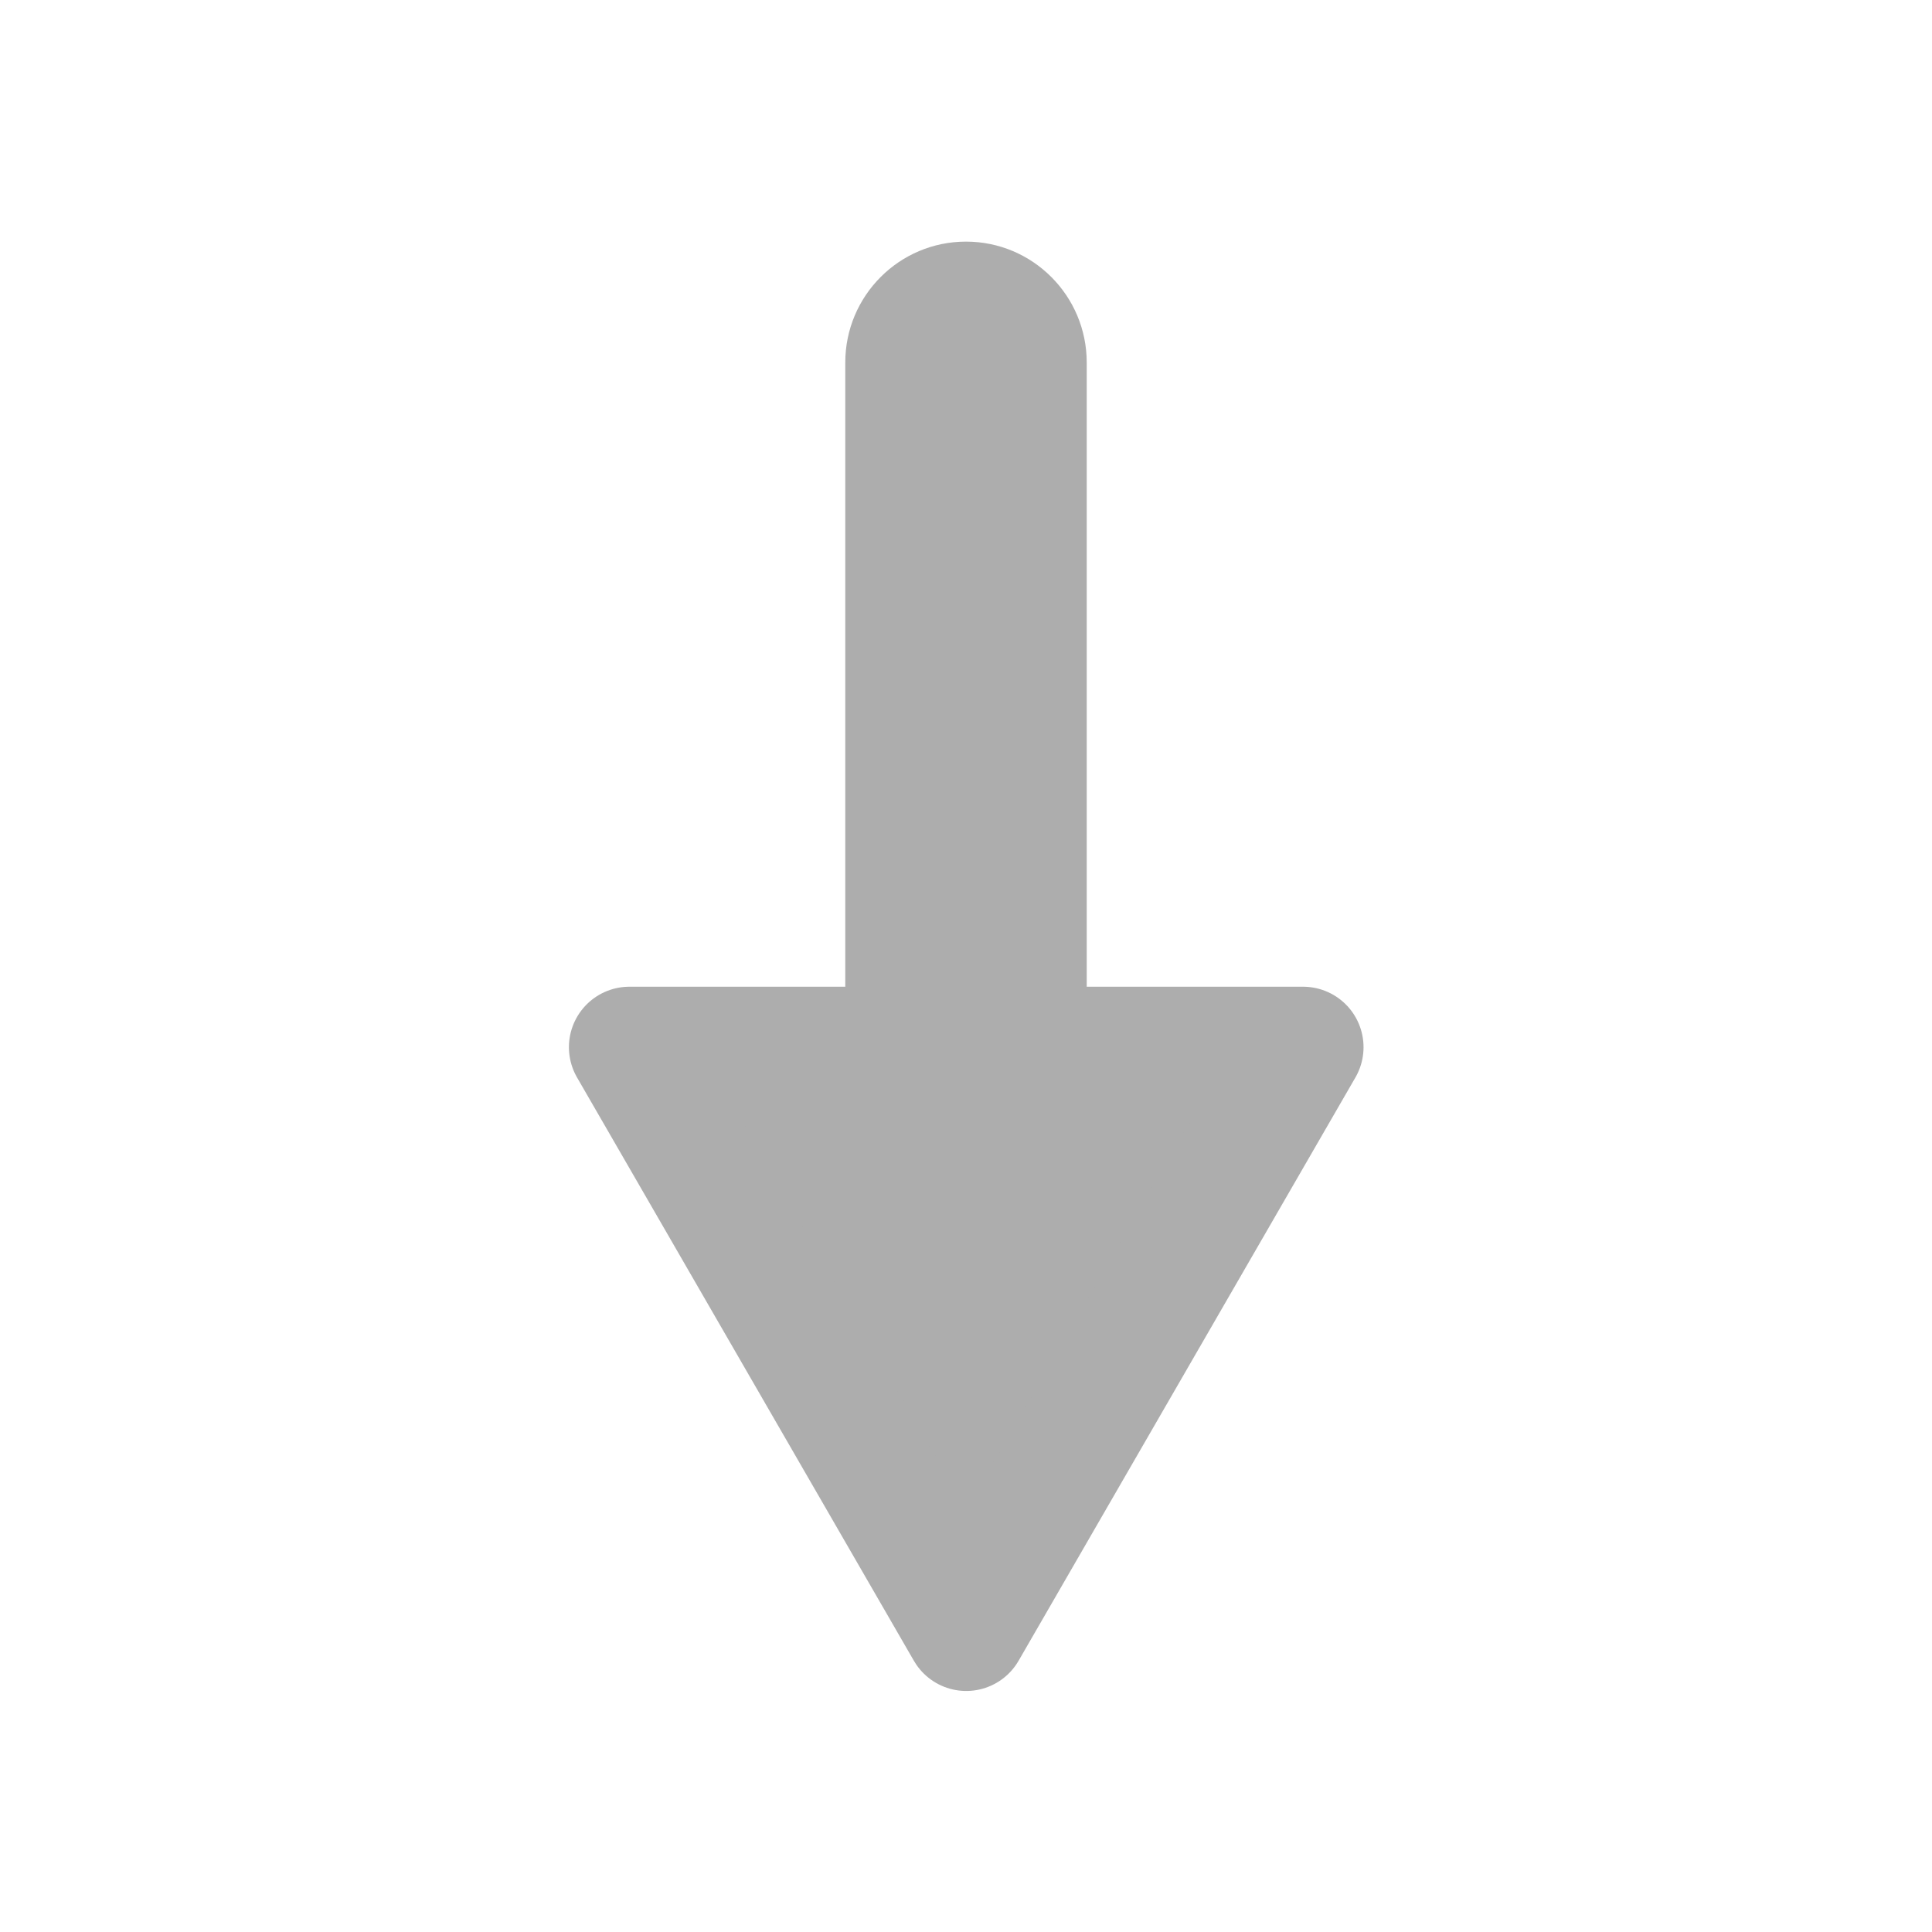
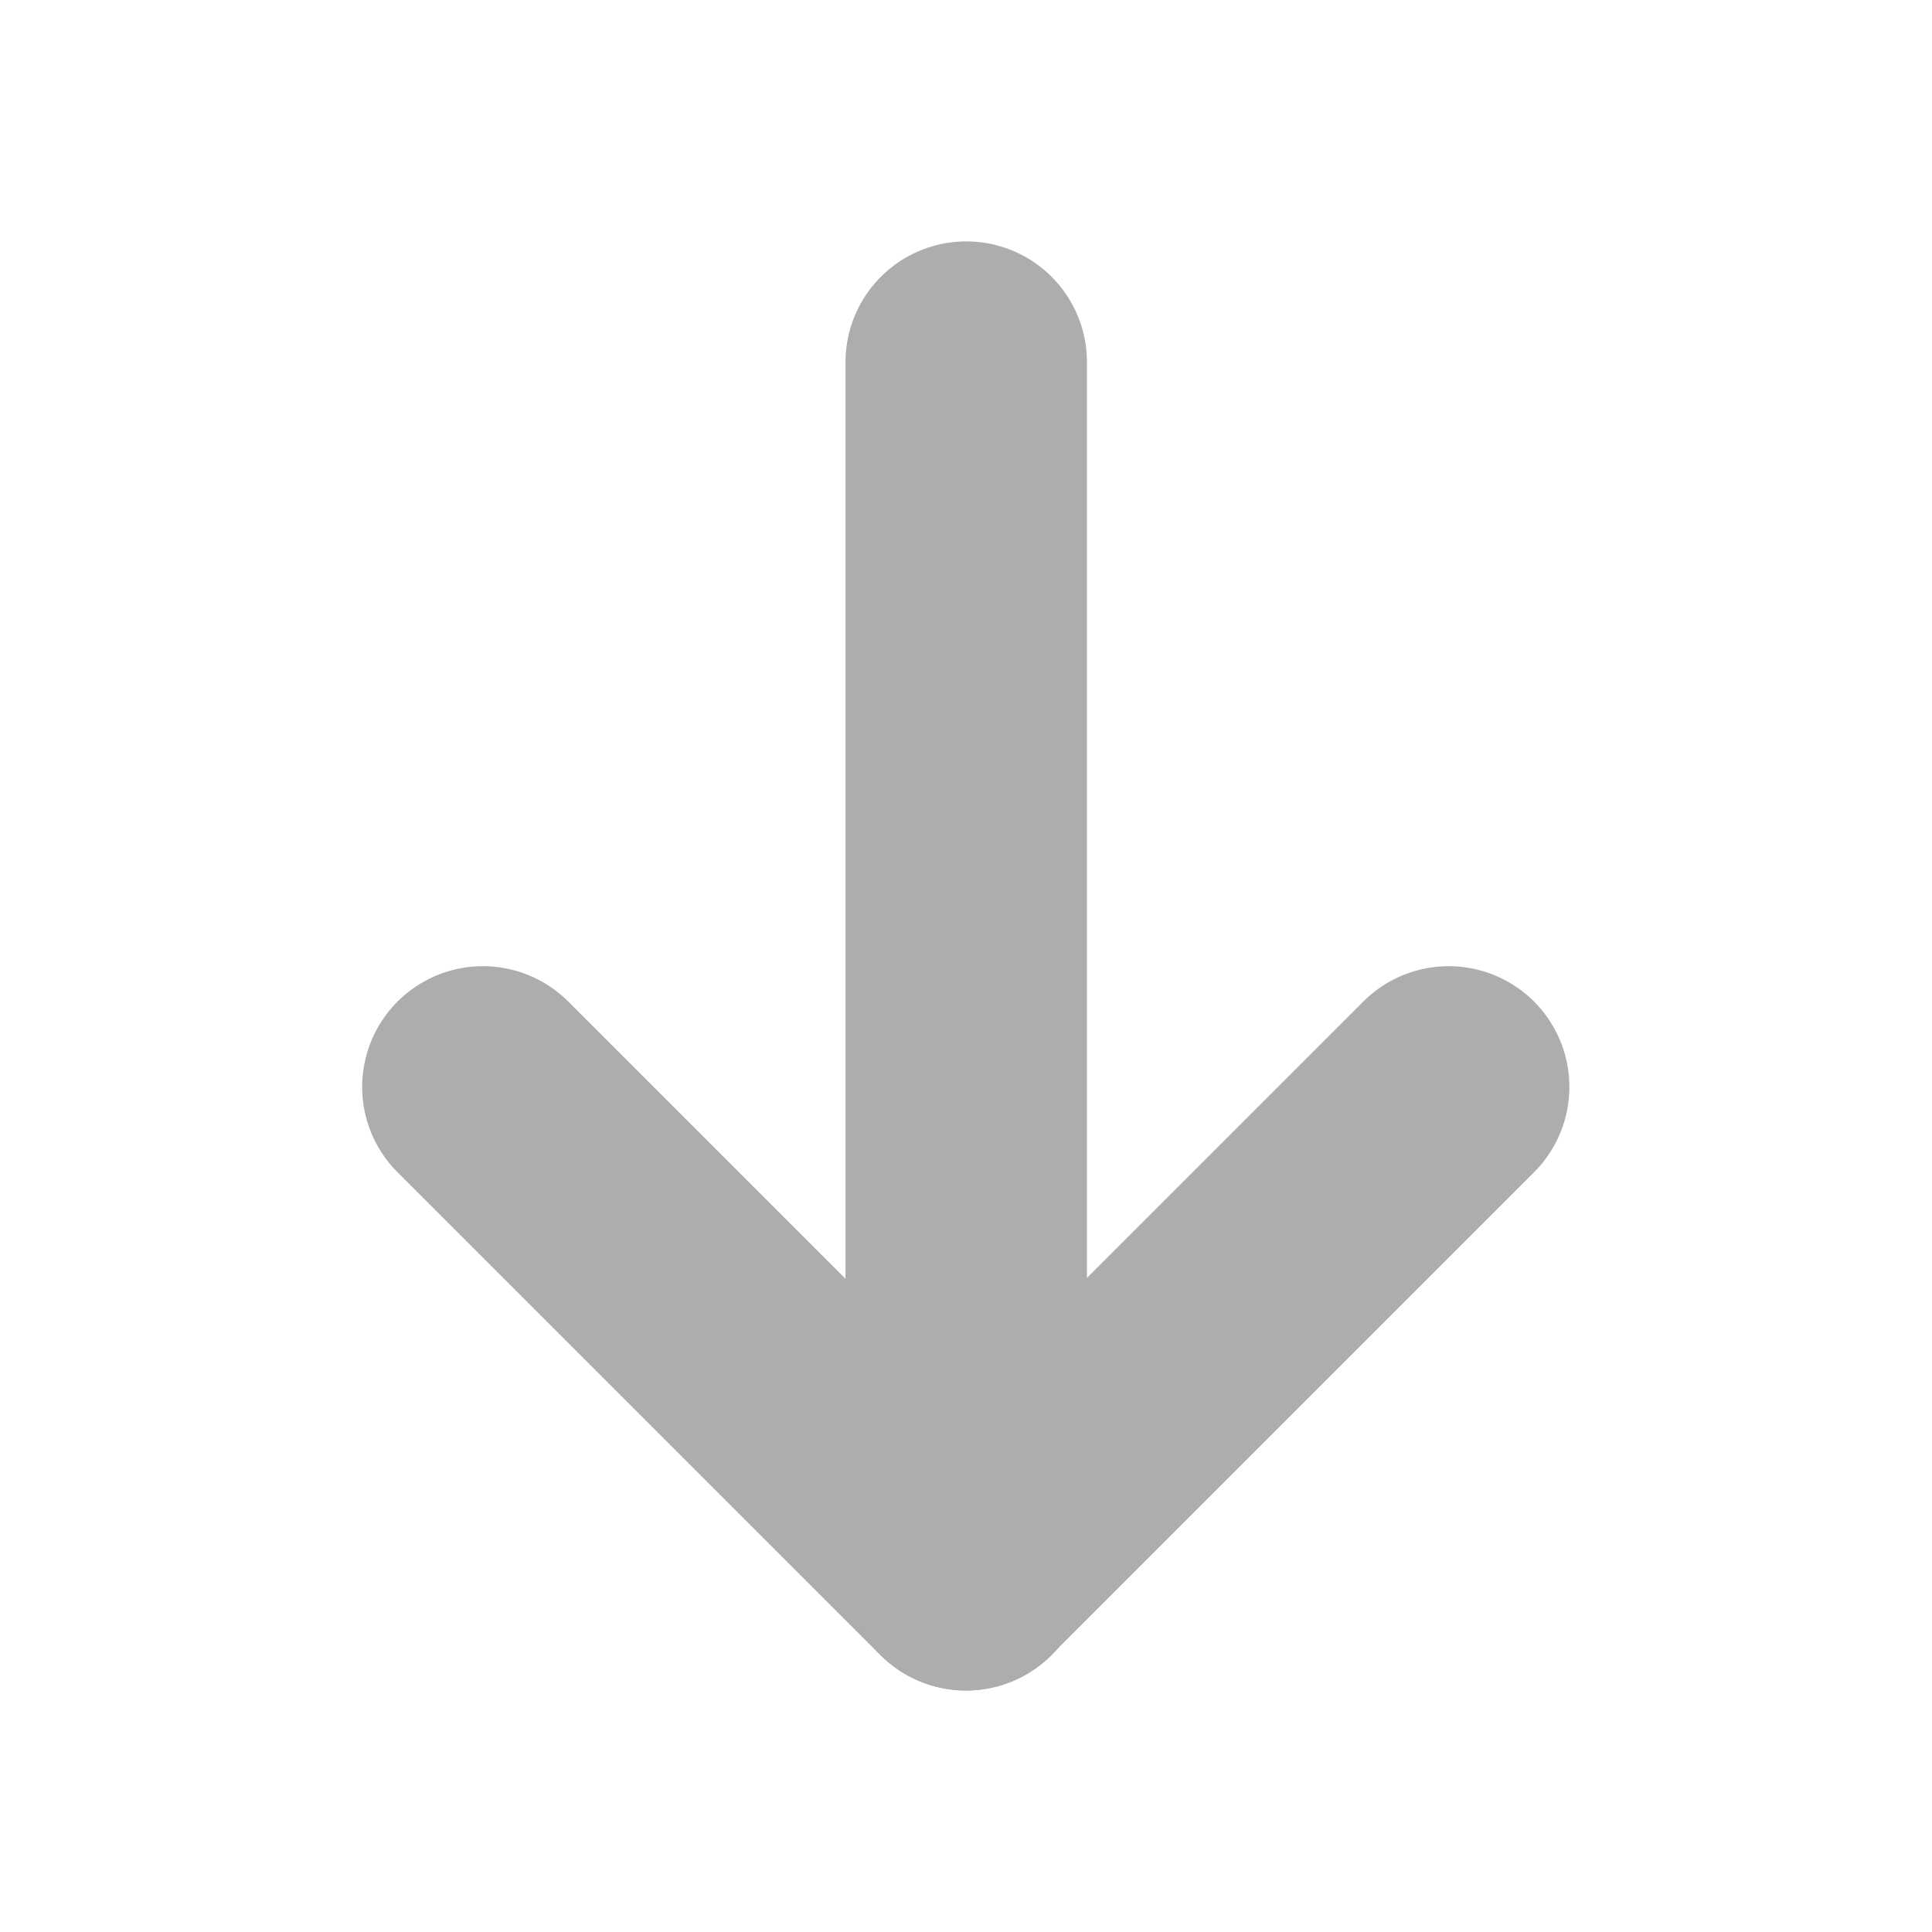
<svg xmlns="http://www.w3.org/2000/svg" width="16" height="16" viewBox="0 0 4.233 4.233" version="1.1" id="svg832">
  <defs id="defs826" />
  <g id="layer1" transform="translate(0,-292.7666)">
-     <rect style="opacity:1;fill:#adadad;fill-opacity:1;fill-rule:nonzero;stroke:none;stroke-width:0.265;stroke-linecap:square;stroke-linejoin:round;stroke-miterlimit:4;stroke-dasharray:none;stroke-dashoffset:16;stroke-opacity:1;paint-order:normal" id="rect845" width="0.529" height="2.646" x="-2.381" y="-295.942" ry="0.265" transform="scale(-1)" />
-     <path style="opacity:1;fill:#adadad;fill-opacity:1;fill-rule:nonzero;stroke:#adadad;stroke-width:0.265;stroke-linecap:square;stroke-linejoin:round;stroke-miterlimit:4;stroke-dasharray:none;stroke-dashoffset:16;stroke-opacity:1;paint-order:normal" id="path859" d="m -1.379,-295.061 -1.476,0 0.738,-1.278 z" transform="scale(-1)" />
+     <path style="fill:none;stroke:#adadad;stroke-width:0.529;stroke-linecap:round;stroke-linejoin:round;stroke-dasharray:none;stroke-opacity:1" d="m 1.058,295.148 1.058,1.058 1.058,-1.058" id="path2969" />
+     <path style="fill:none;stroke:#adadad;stroke-width:0.529;stroke-linecap:round;stroke-linejoin:round;stroke-dasharray:none;stroke-opacity:1" d="m 2.117,293.56 v 2.646" id="path6204" />
  </g>
</svg>
